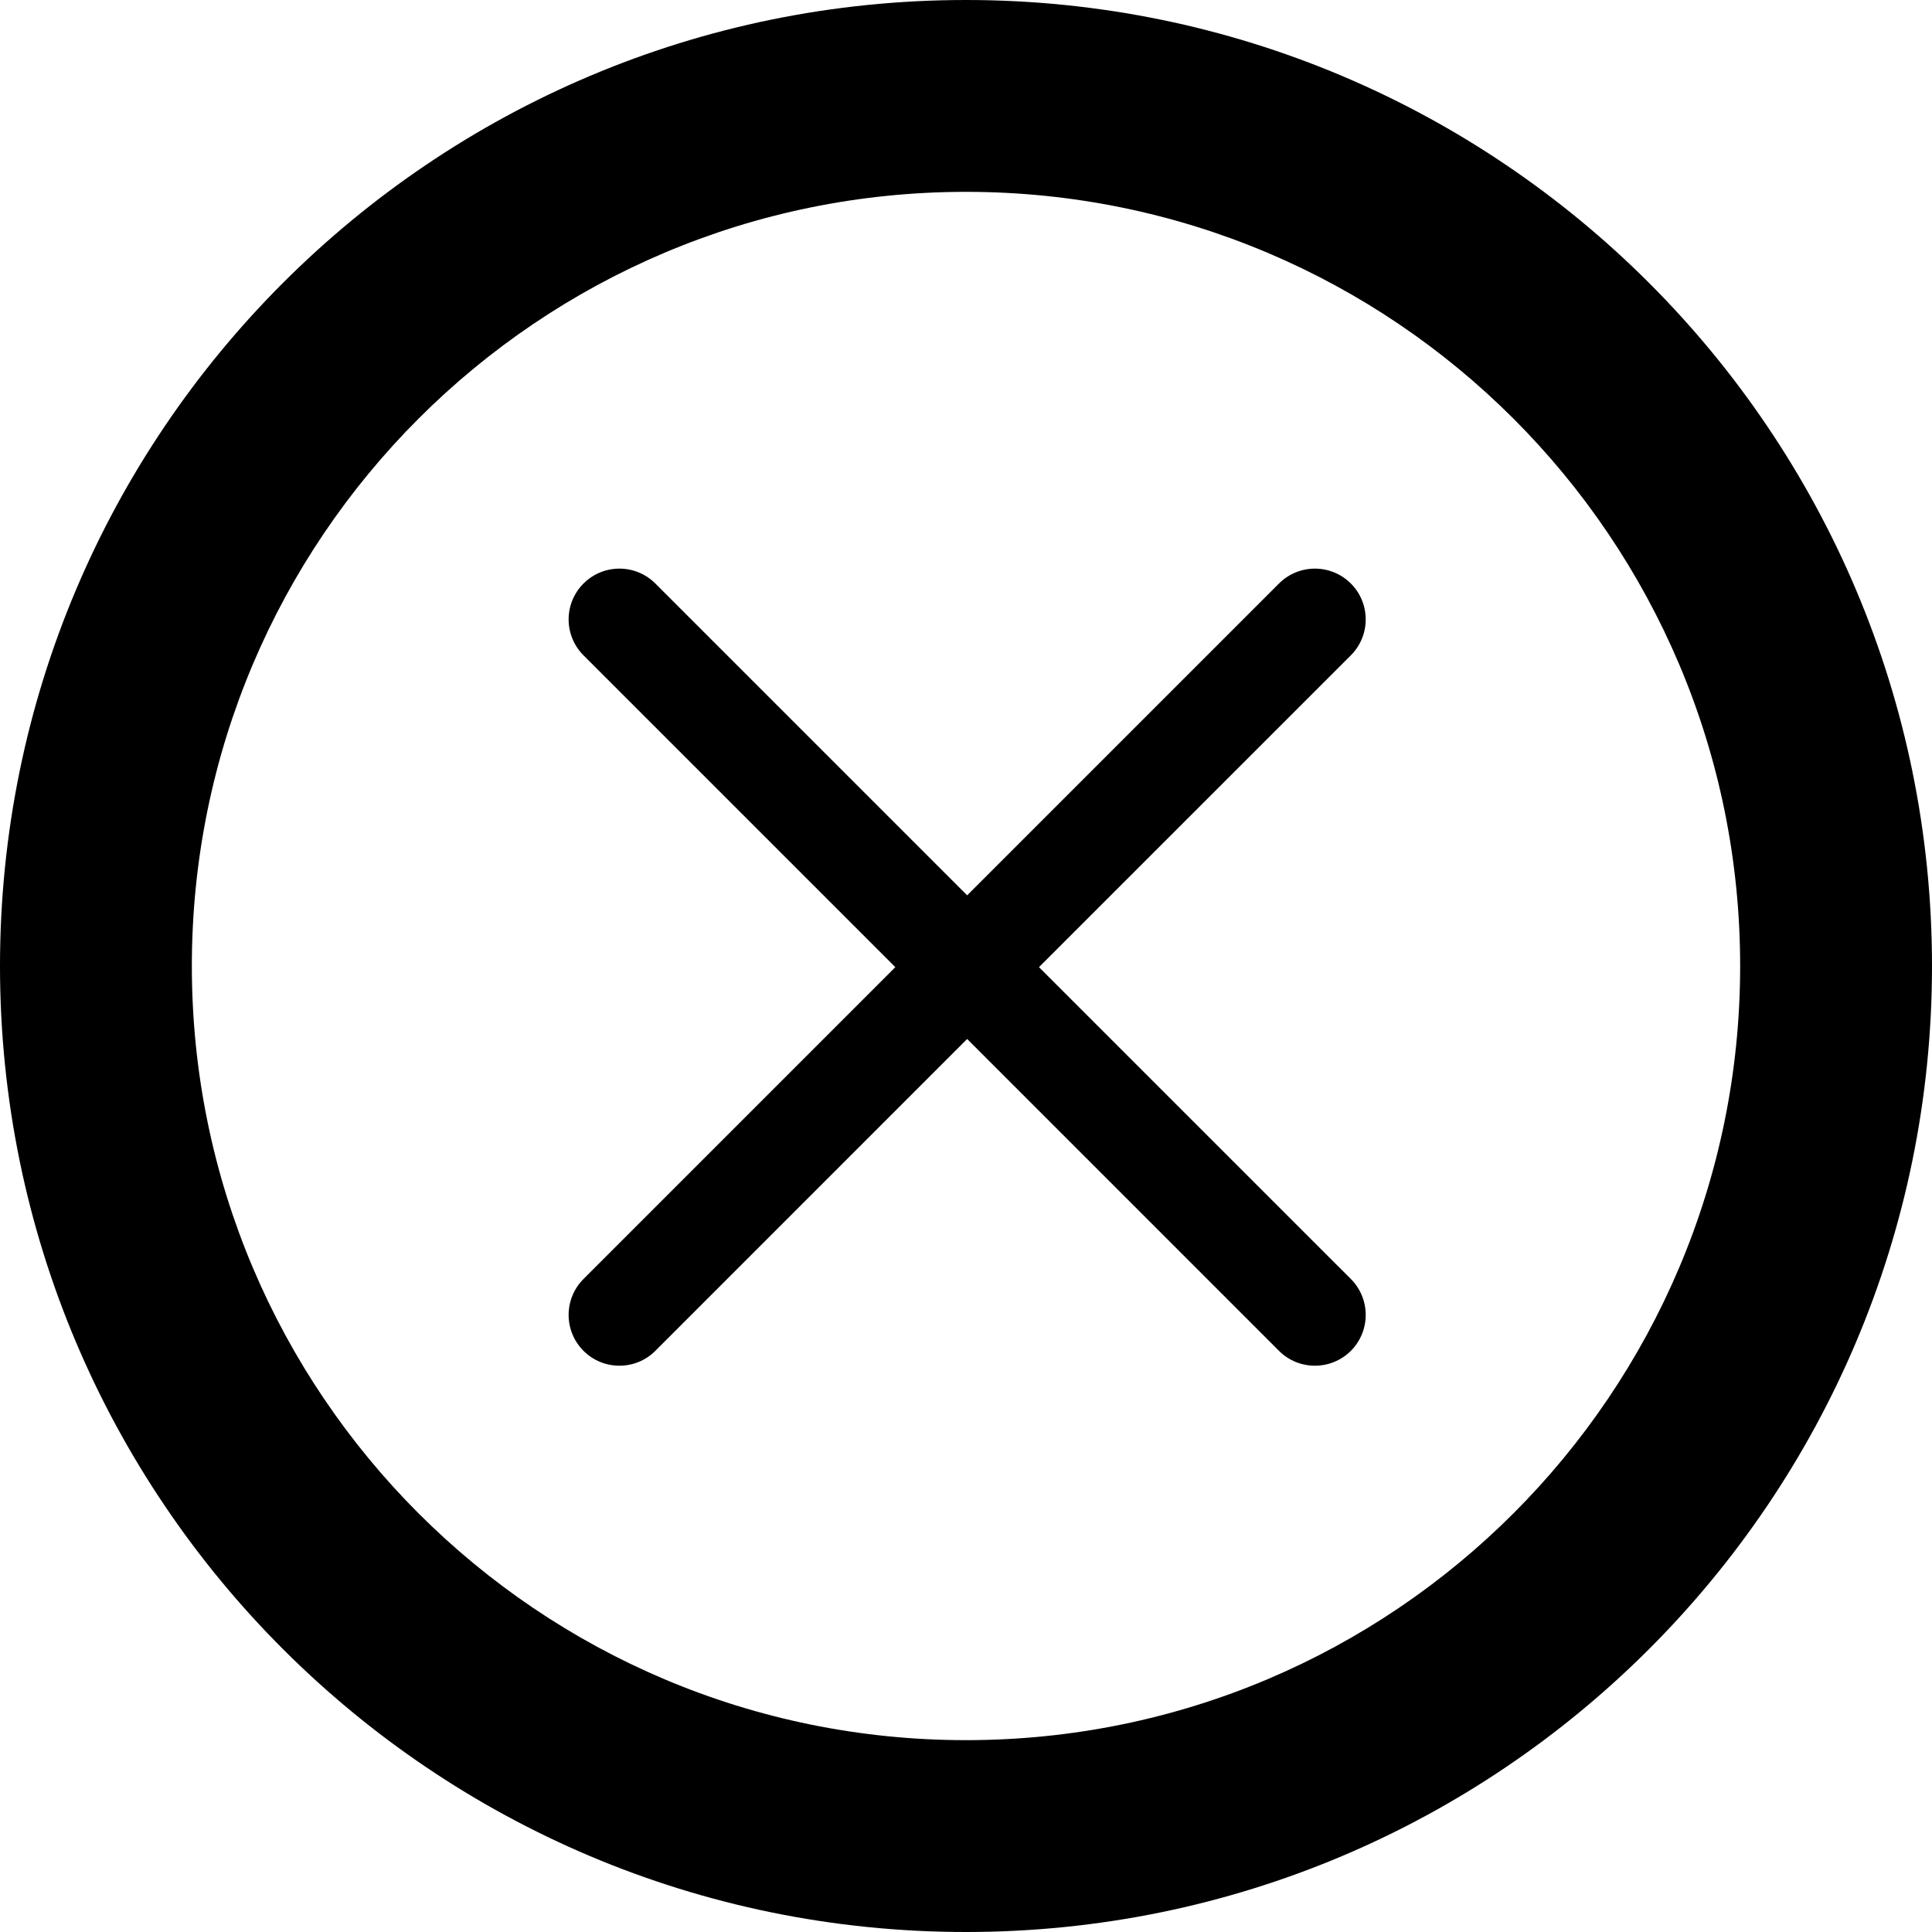
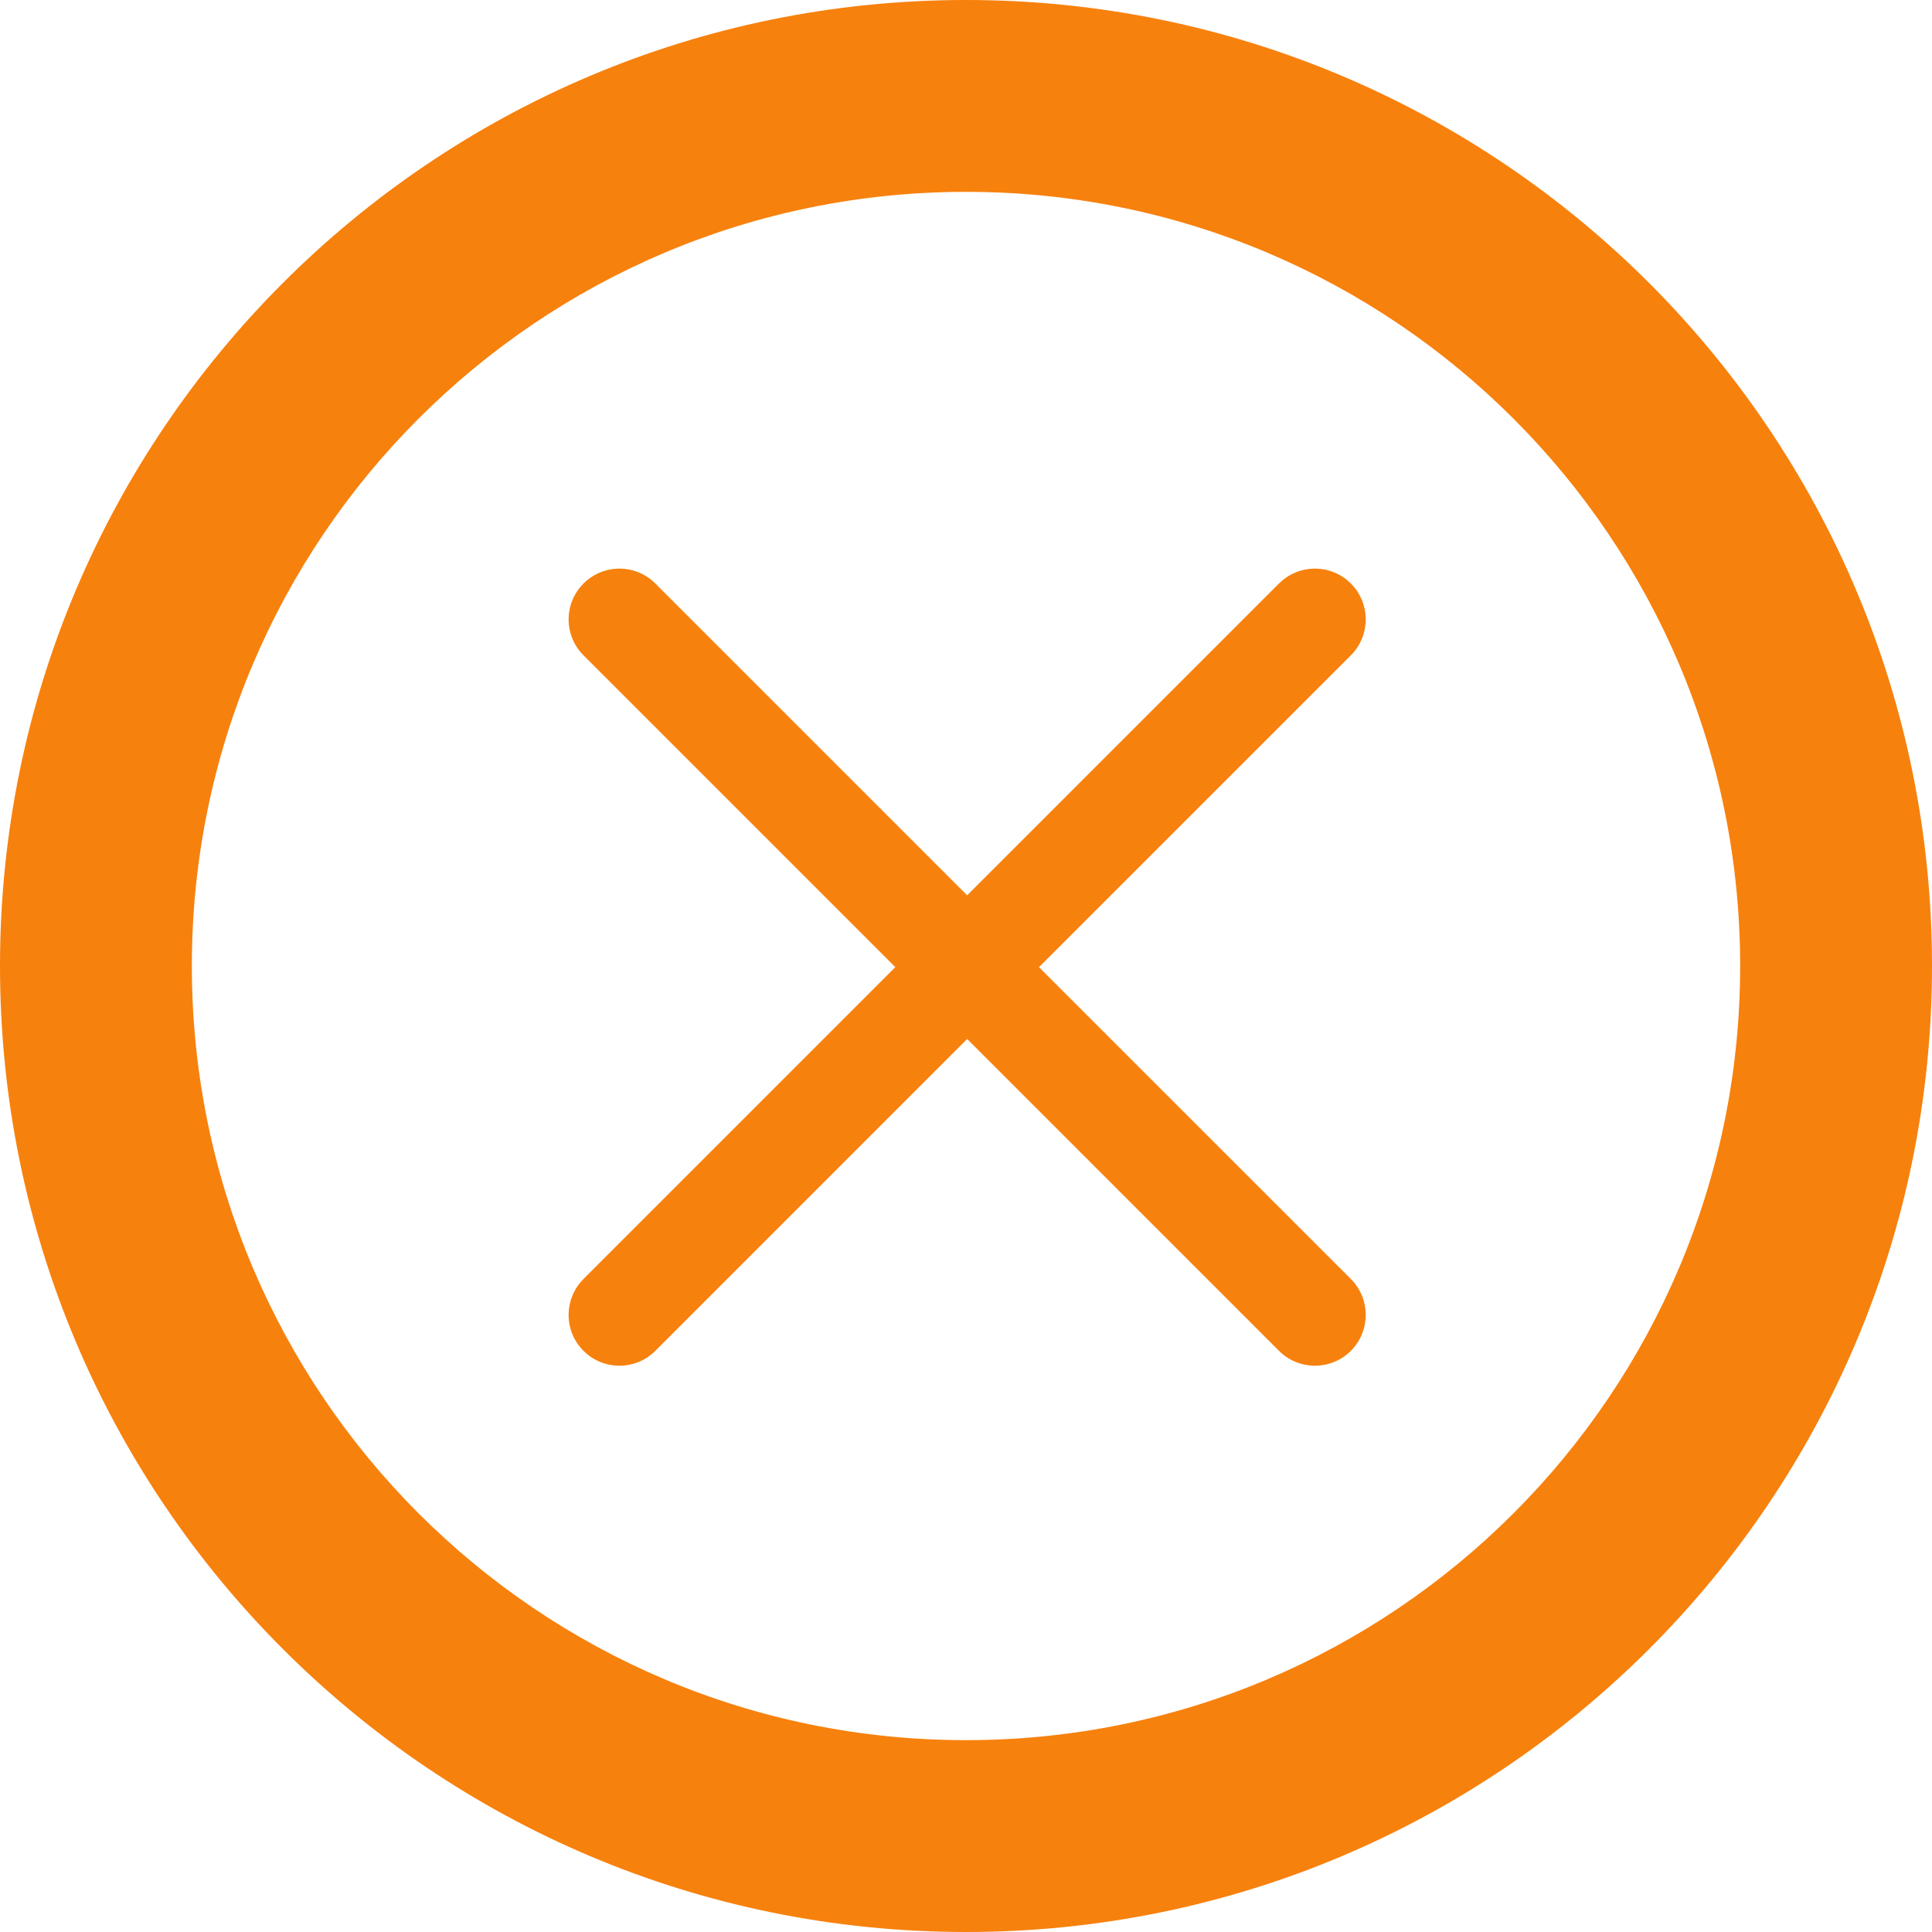
<svg xmlns="http://www.w3.org/2000/svg" width="20" height="20" viewBox="0 0 40 40" fill="none">
-   <path d="M20 0C8.954 0 0 8.954 0 20C0 31.046 8.954 40 20 40C31.046 40 40 31.046 40 20C40 8.954 31.046 0 20 0ZM20 36.028C11.148 36.028 3.972 28.852 3.972 20C3.972 11.148 11.148 3.972 20 3.972C28.852 3.972 36.028 11.148 36.028 20C36.028 28.852 28.852 36.028 20 36.028Z" fill="black" />
-   <path d="M27.968 26.48L21.511 20.024L27.968 13.568C28.378 13.157 28.378 12.492 27.968 12.081C27.557 11.67 26.891 11.67 26.48 12.081L20.024 18.537L13.568 12.081C13.157 11.67 12.492 11.67 12.081 12.081C11.67 12.492 11.67 13.157 12.081 13.568L18.537 20.024L12.081 26.48C11.67 26.891 11.67 27.557 12.081 27.968C12.492 28.378 13.157 28.378 13.568 27.968L20.024 21.511L26.48 27.968C26.891 28.378 27.557 28.378 27.968 27.968C28.378 27.557 28.378 26.891 27.968 26.48Z" fill="black" />
+   <path d="M20 0C8.954 0 0 8.954 0 20C0 31.046 8.954 40 20 40C31.046 40 40 31.046 40 20C40 8.954 31.046 0 20 0ZM20 36.028C11.148 36.028 3.972 28.852 3.972 20C3.972 11.148 11.148 3.972 20 3.972C28.852 3.972 36.028 11.148 36.028 20C36.028 28.852 28.852 36.028 20 36.028Z" fill="#f7810d" />
+   <path d="M27.968 26.48L21.511 20.024L27.968 13.568C28.378 13.157 28.378 12.492 27.968 12.081C27.557 11.67 26.891 11.67 26.48 12.081L20.024 18.537L13.568 12.081C13.157 11.67 12.492 11.67 12.081 12.081C11.67 12.492 11.67 13.157 12.081 13.568L18.537 20.024L12.081 26.48C11.67 26.891 11.67 27.557 12.081 27.968C12.492 28.378 13.157 28.378 13.568 27.968L20.024 21.511L26.48 27.968C26.891 28.378 27.557 28.378 27.968 27.968C28.378 27.557 28.378 26.891 27.968 26.48Z" fill="#f7810d" />
</svg>
